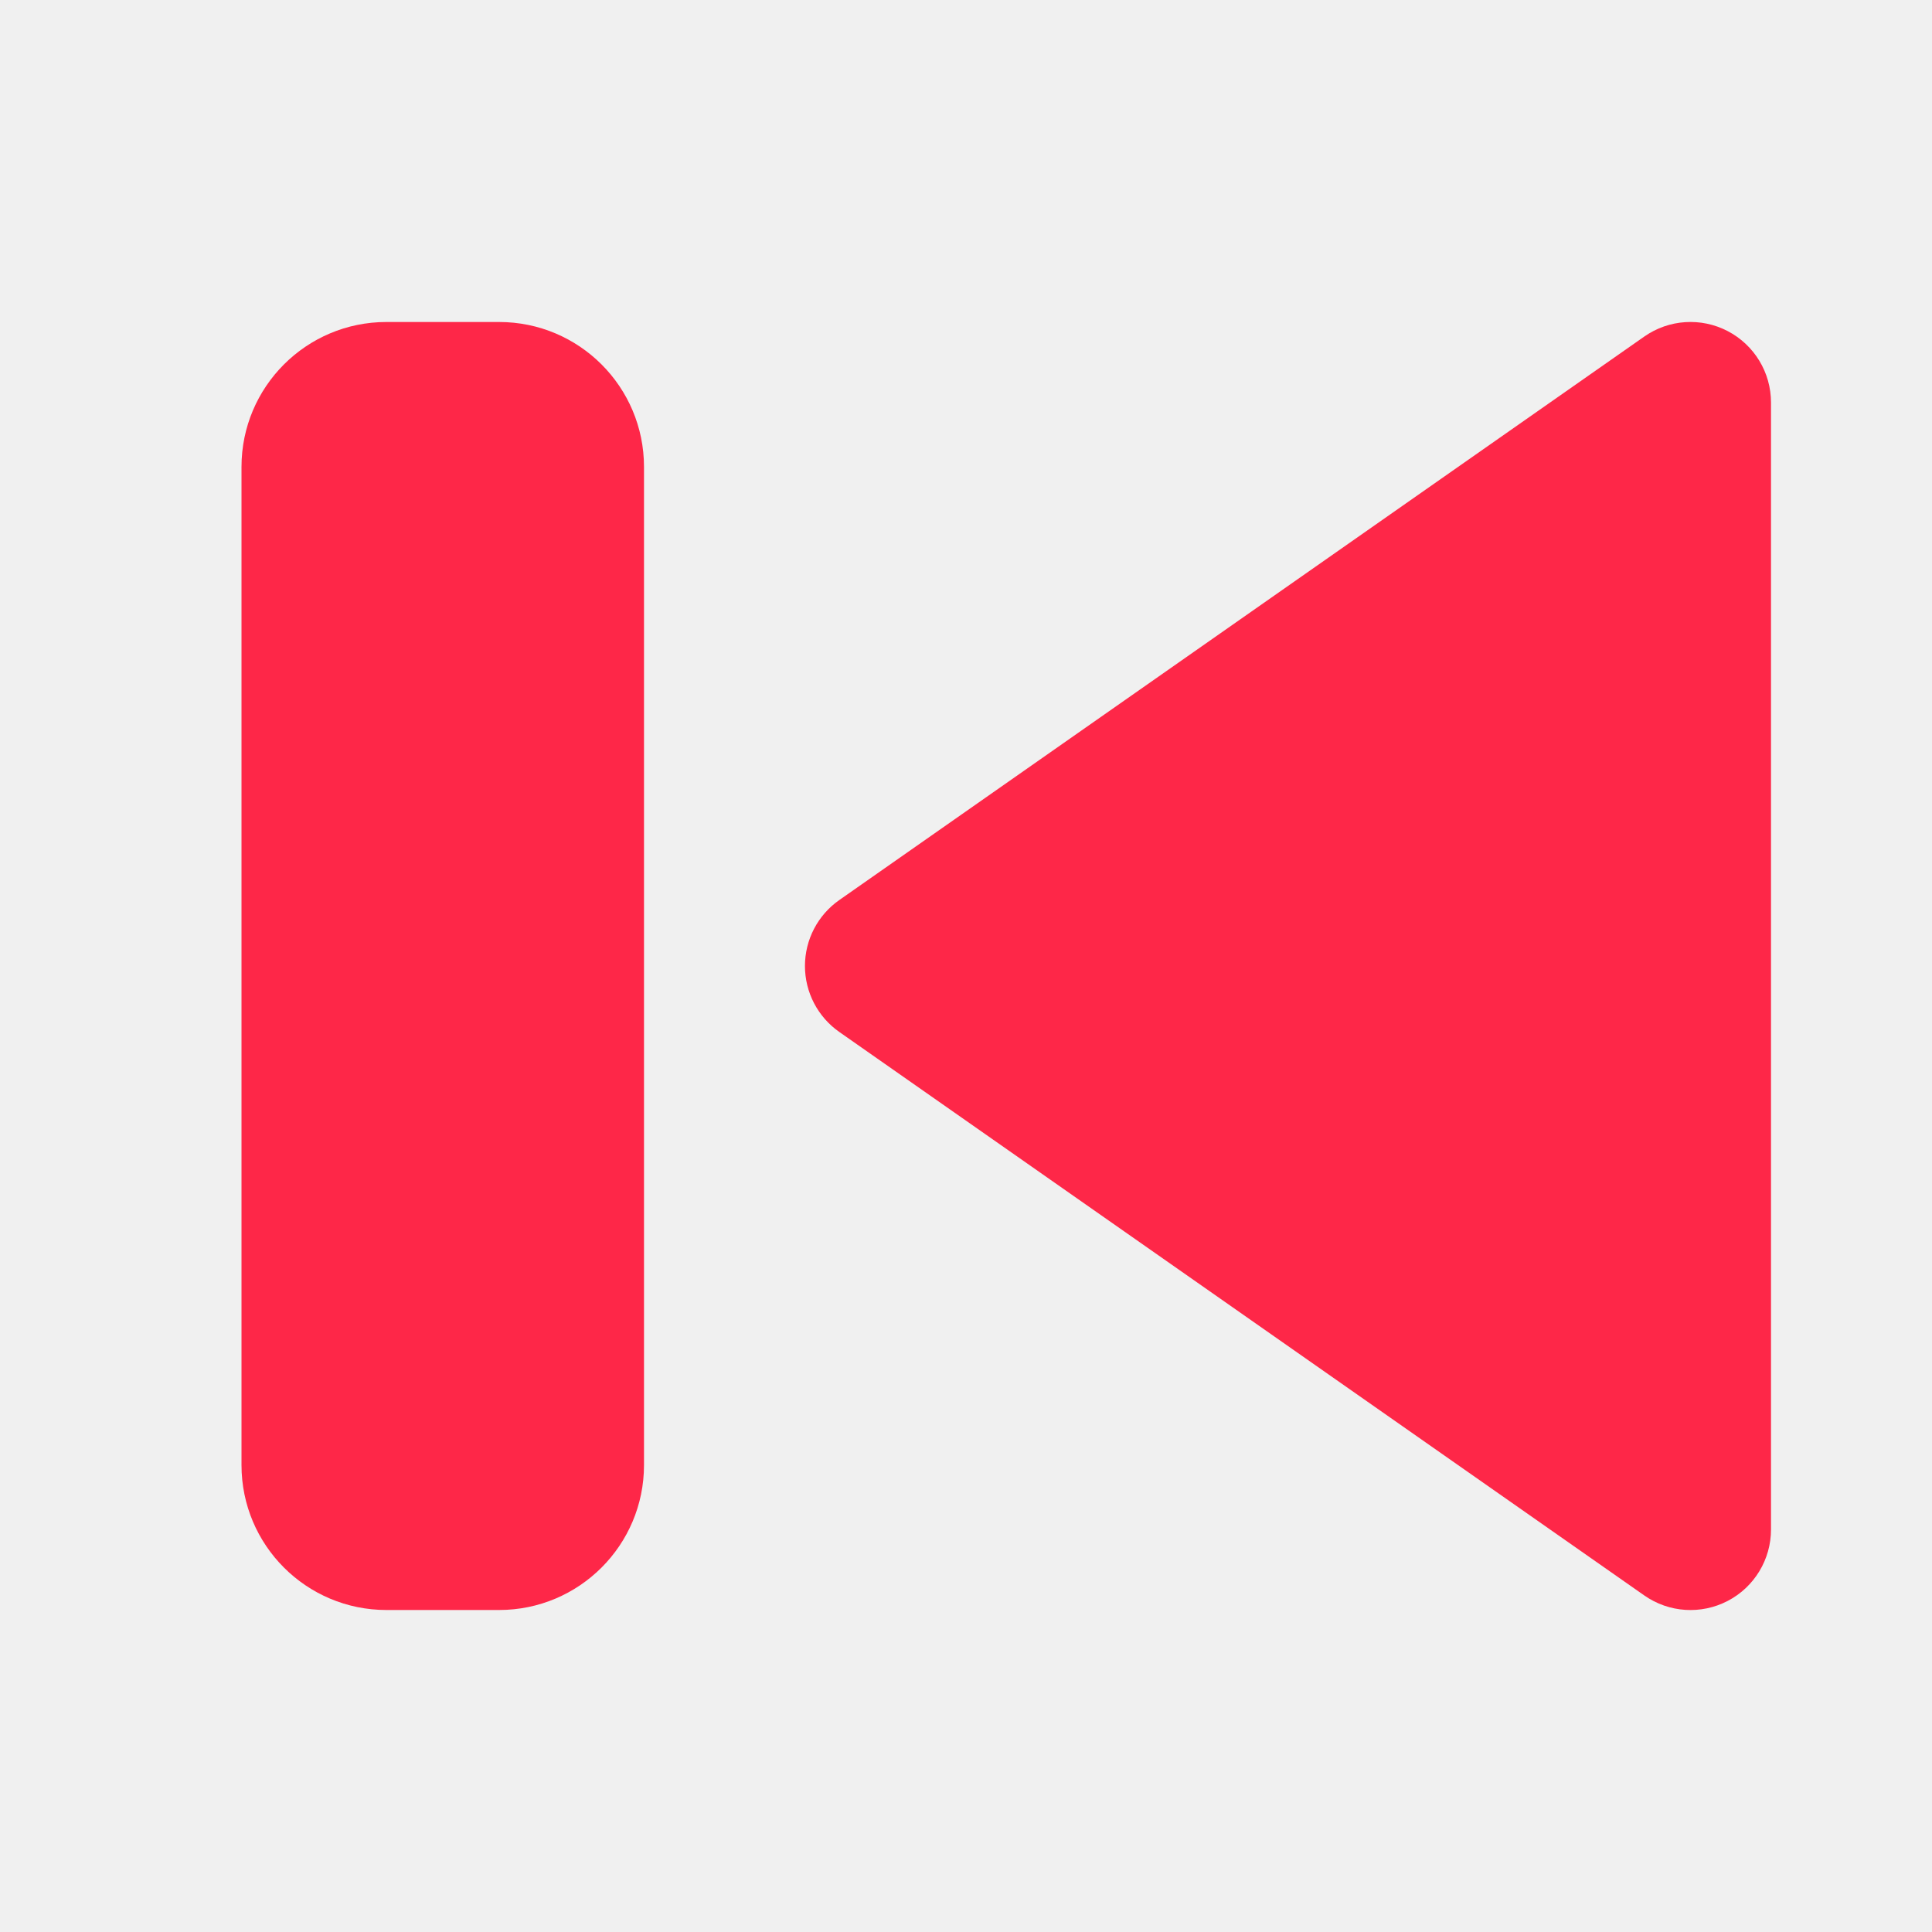
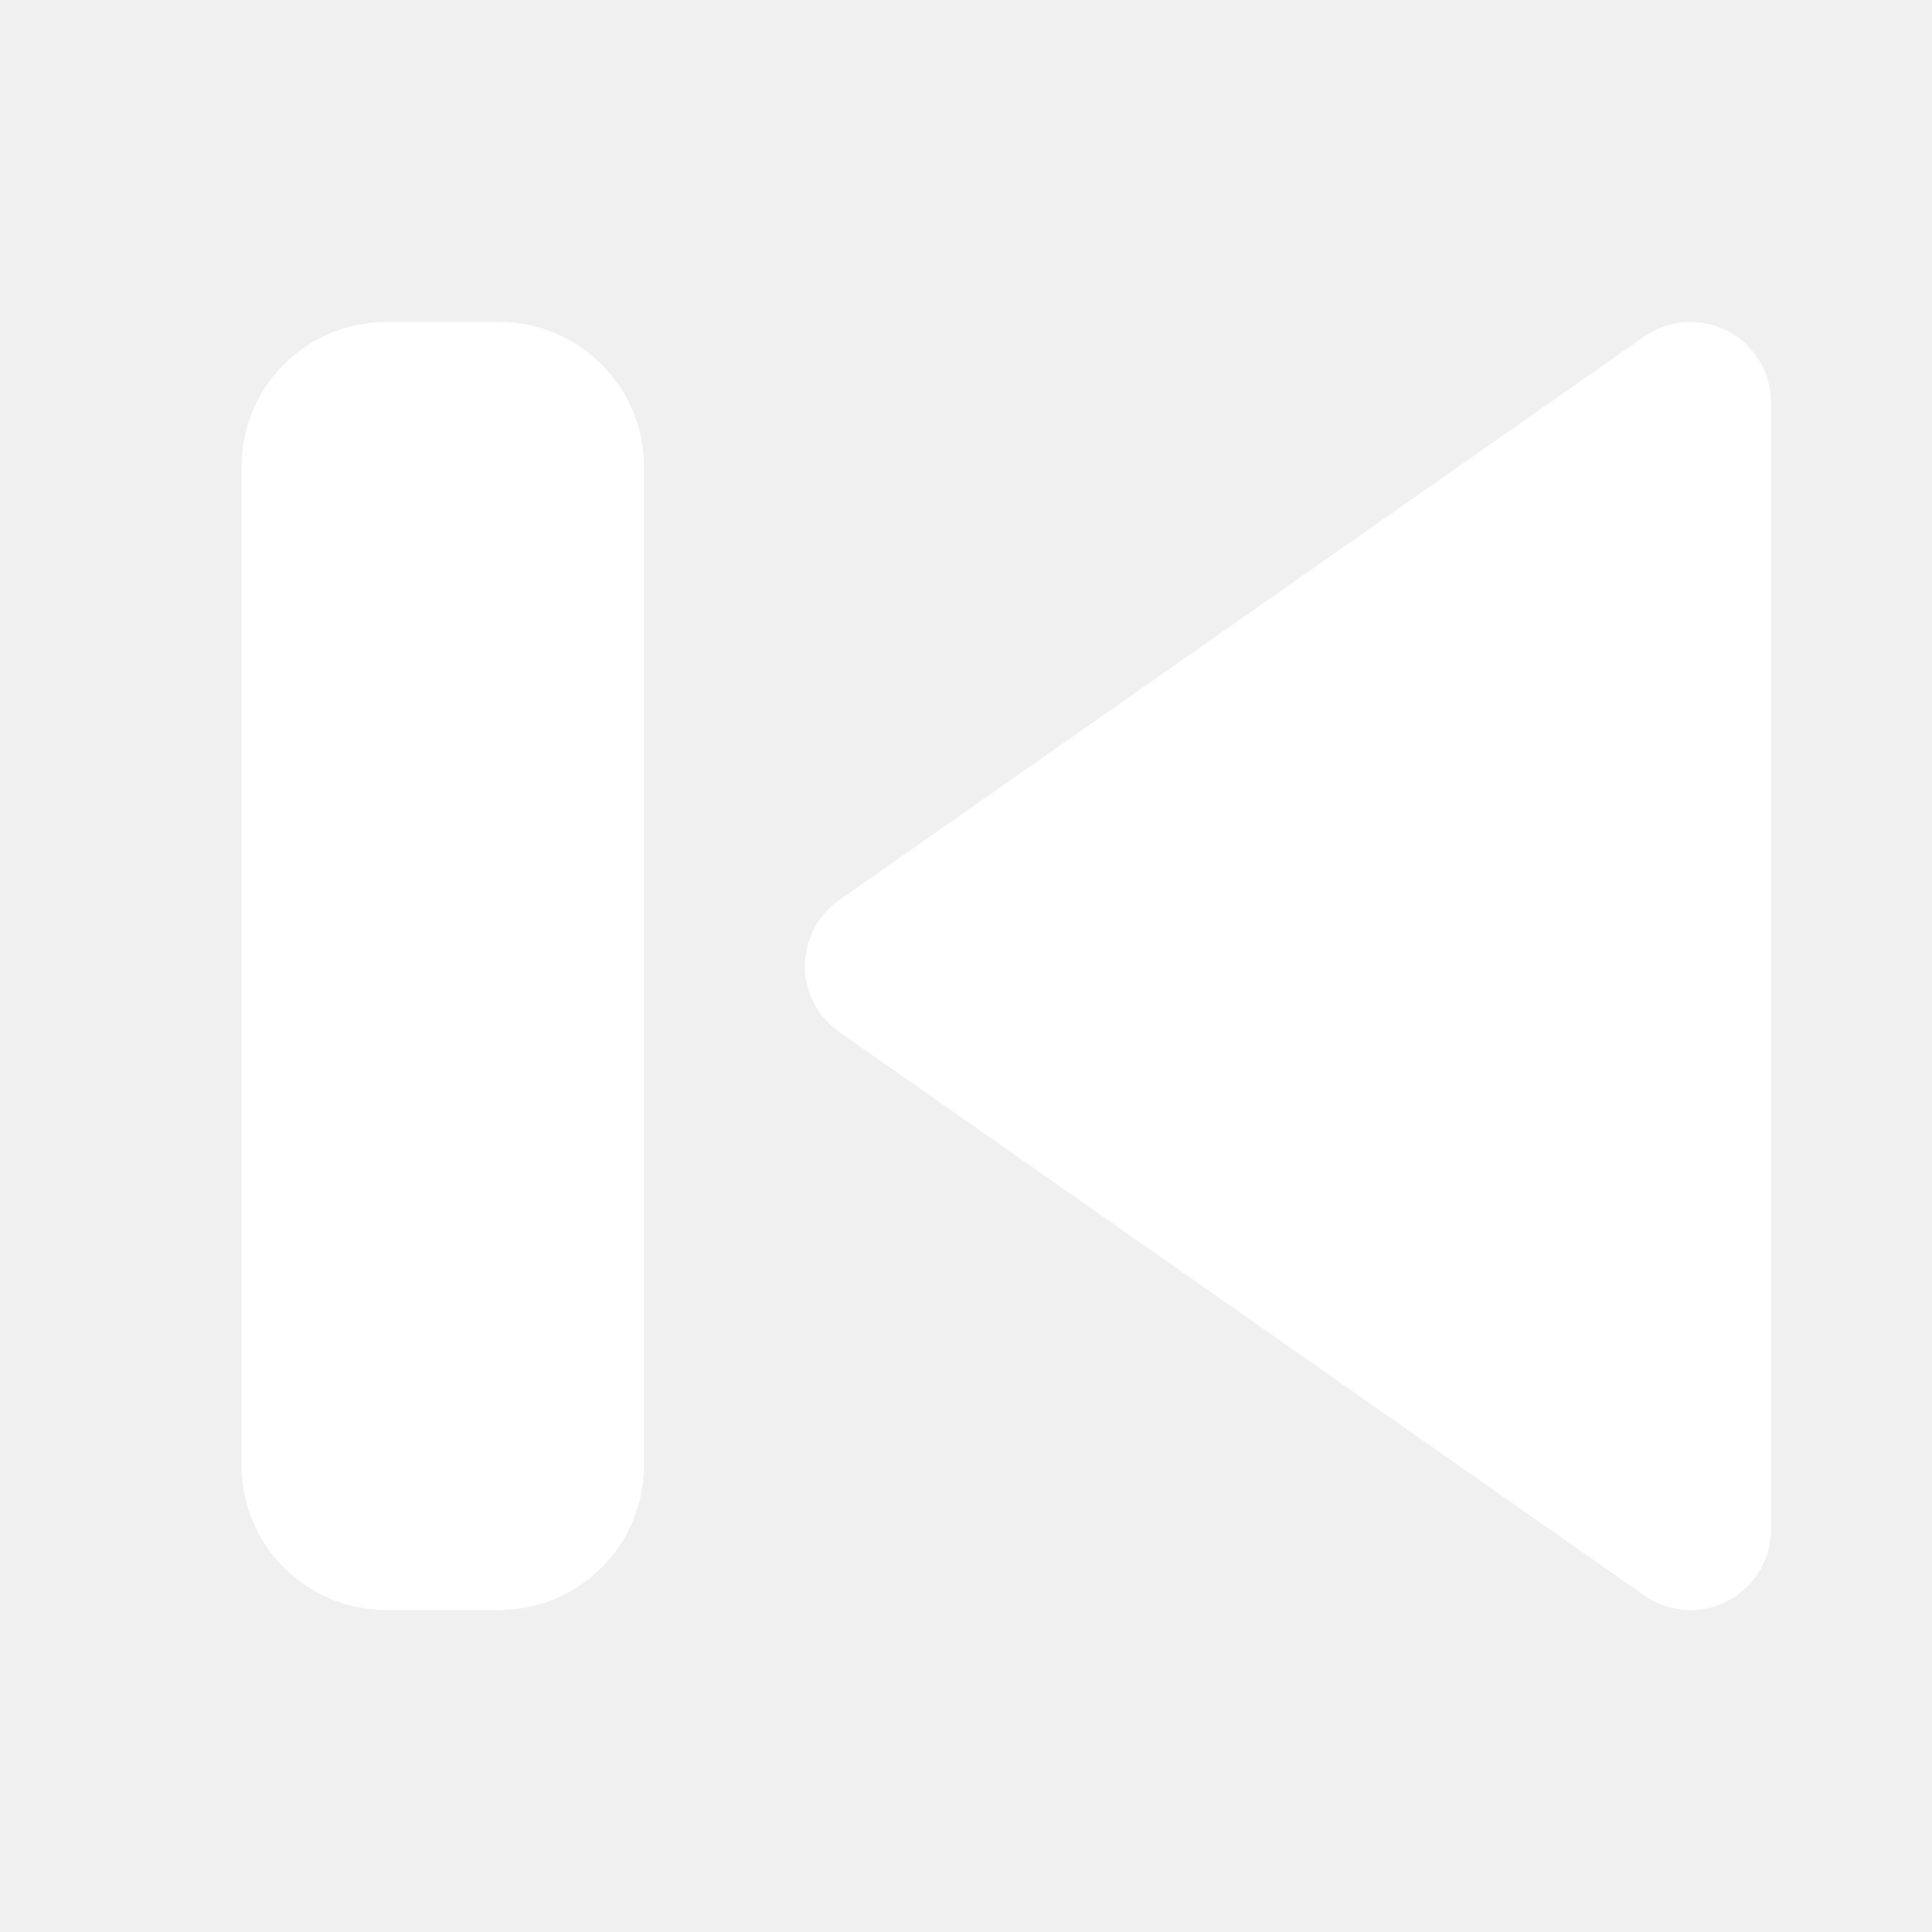
<svg xmlns="http://www.w3.org/2000/svg" width="30px" height="30px" viewBox="0 0 24 24" fill="none">
  <g id="SVGRepo_bgCarrier" stroke-width="0" />
  <g id="SVGRepo_tracerCarrier" stroke-linecap="round" stroke-linejoin="round" />
  <g id="SVGRepo_iconCarrier">
-     <path d="M3 5.8A1.8 1.8 0 0 1 4.8 4h1.4A1.8 1.8 0 0 1 8 5.8v12.4A1.8 1.8 0 0 1 6.2 20H4.8A1.8 1.8 0 0 1 3 18.2V5.8ZM21.462 4.113A1 1 0 0 1 22 5v14a1 1 0 0 1-1.573.82l-10-7a1 1 0 0 1 0-1.64l10-7a1 1 0 0 1 1.035-.067Z" fill="#fe2748" />
+     <path d="M3 5.8A1.8 1.8 0 0 1 4.8 4h1.4A1.8 1.8 0 0 1 8 5.8v12.4A1.8 1.8 0 0 1 6.2 20H4.8A1.8 1.8 0 0 1 3 18.2V5.8ZM21.462 4.113A1 1 0 0 1 22 5v14a1 1 0 0 1-1.573.82l-10-7a1 1 0 0 1 0-1.64l10-7a1 1 0 0 1 1.035-.067Z" fill="white" />
  </g>
</svg>
